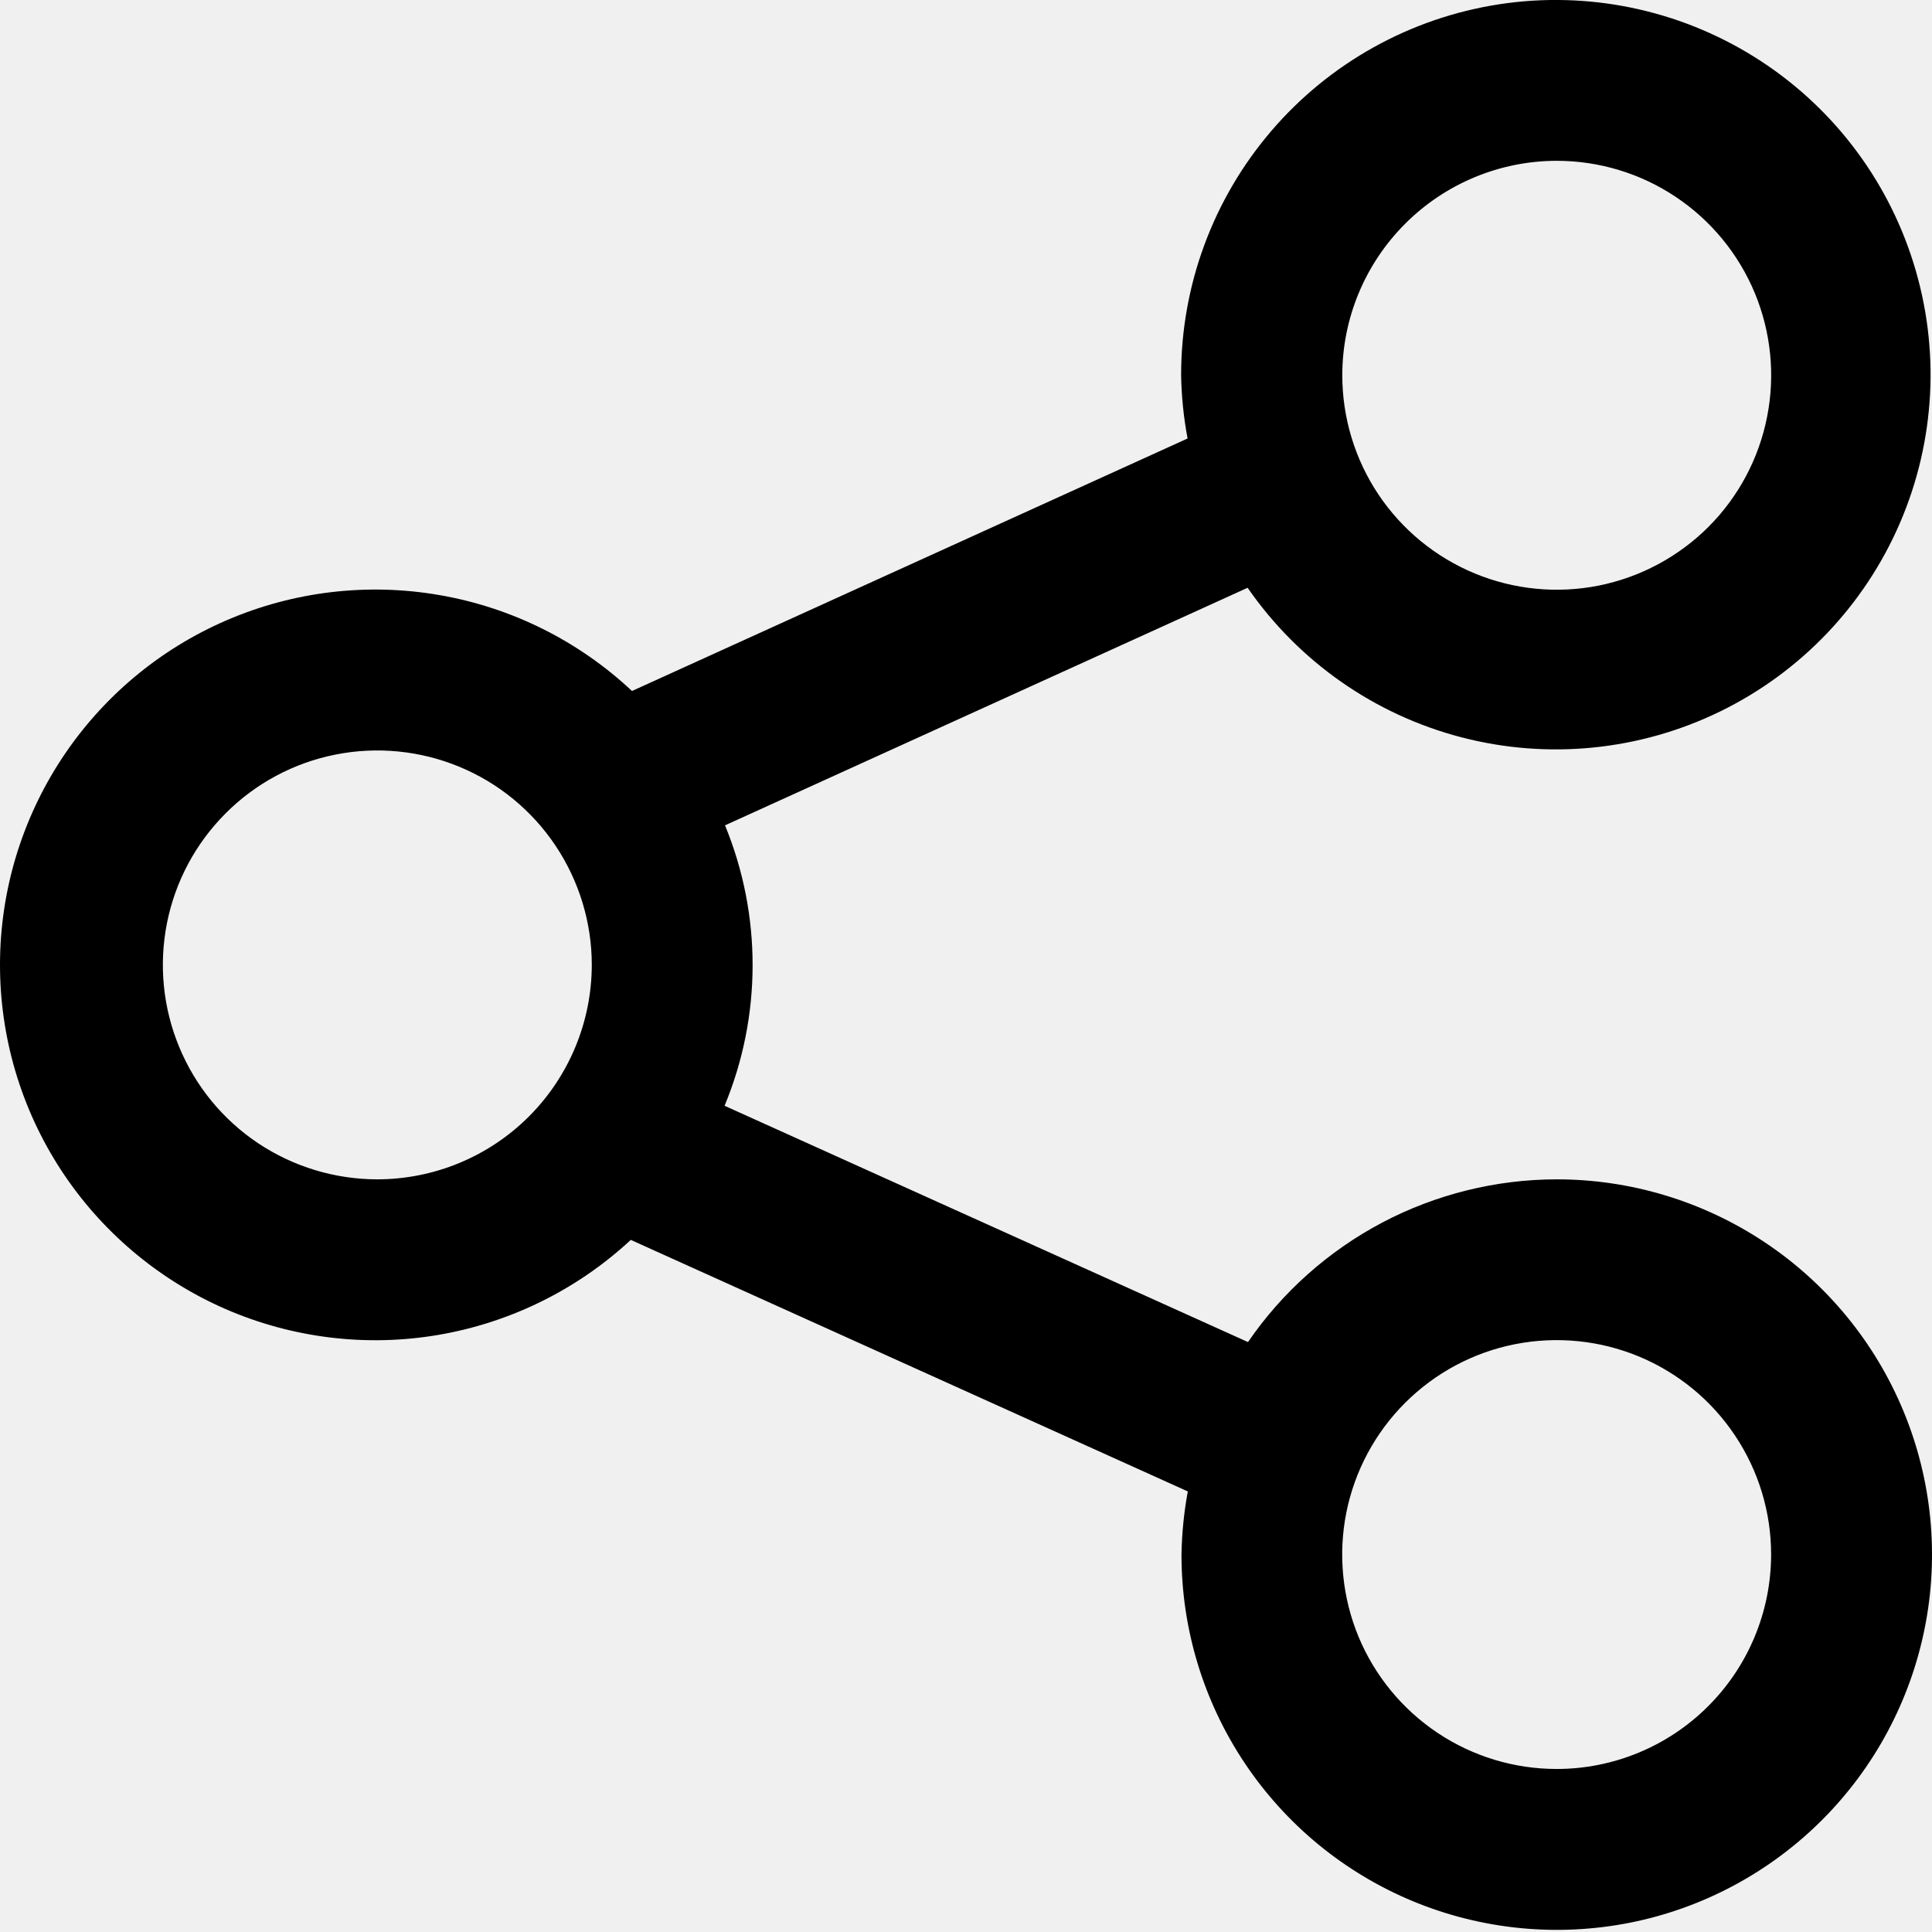
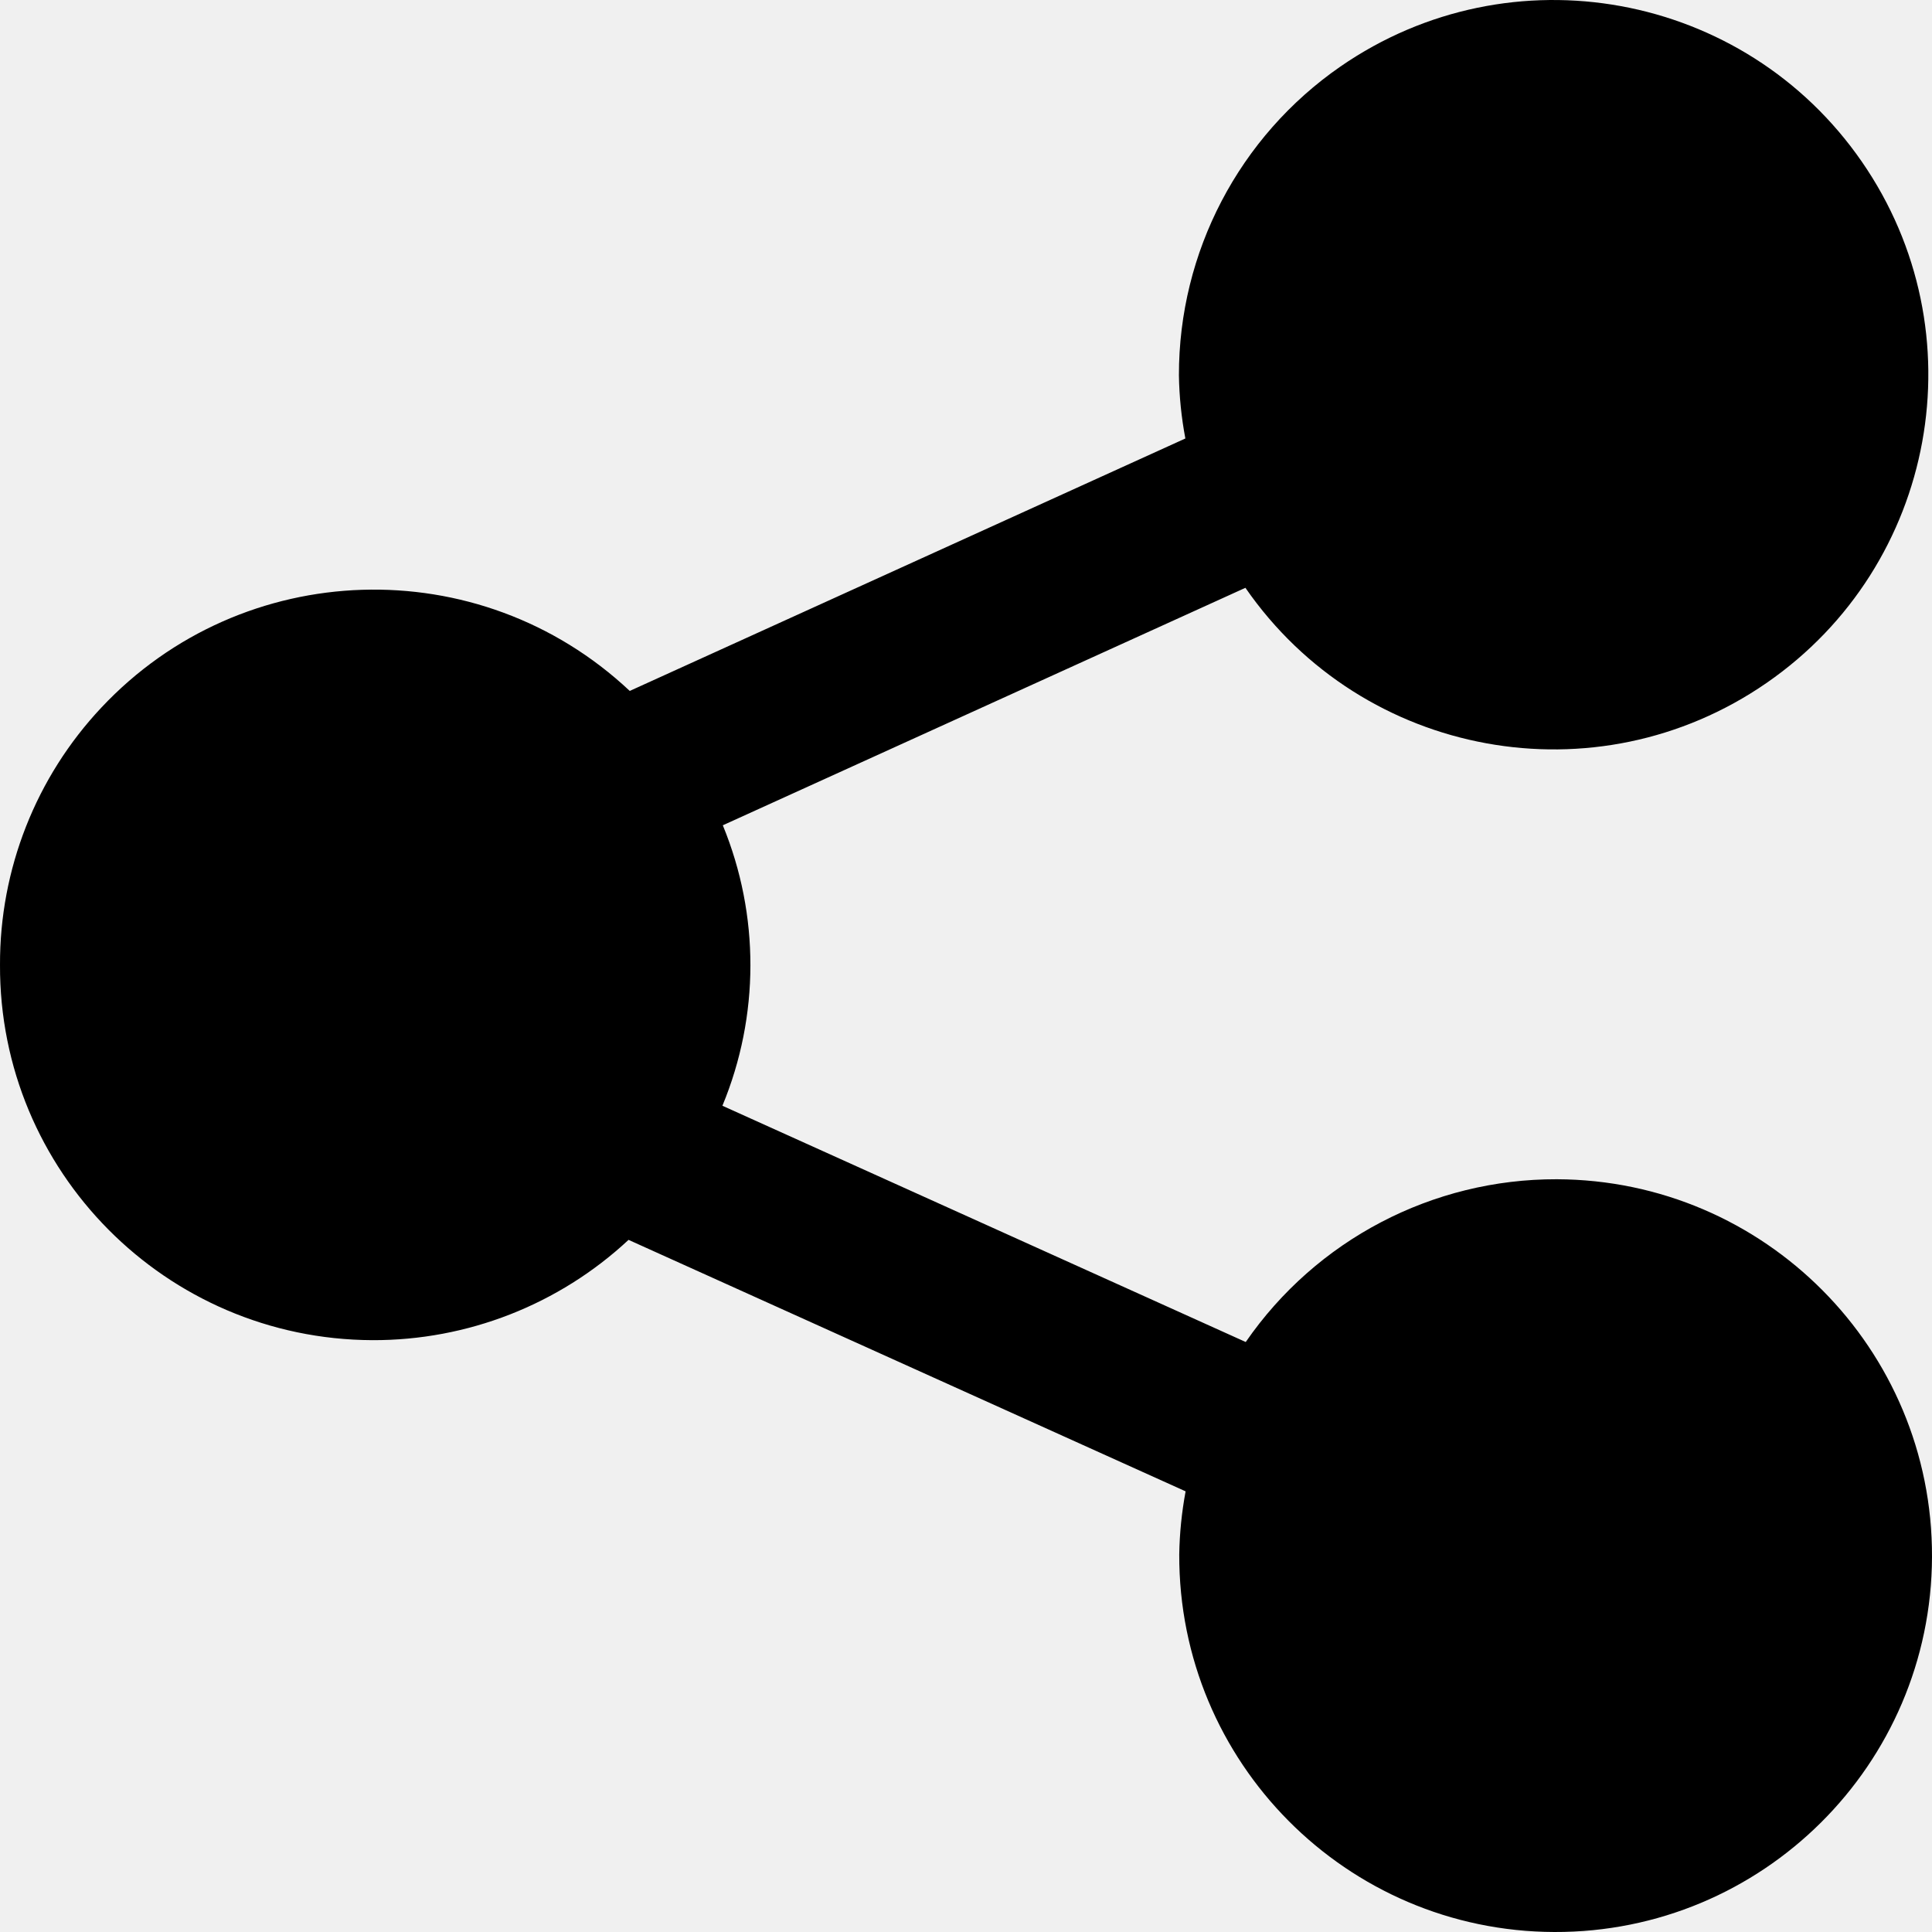
- <svg xmlns="http://www.w3.org/2000/svg" width="26" height="26" viewBox="0 0 26 26" fill="none">
-   <path d="M20.949 15.871C20.131 15.872 19.325 16.072 18.601 16.453C17.878 16.835 17.257 17.387 16.795 18.061L9.751 14.881C10.252 13.673 10.254 12.316 9.757 11.107L16.79 7.91C17.476 8.902 18.495 9.616 19.662 9.921C20.828 10.226 22.066 10.103 23.15 9.574C24.234 9.045 25.092 8.145 25.569 7.037C26.046 5.93 26.111 4.688 25.75 3.537C25.39 2.386 24.63 1.402 23.606 0.764C22.583 0.126 21.364 -0.125 20.172 0.058C18.98 0.242 17.893 0.846 17.109 1.762C16.324 2.678 15.894 3.844 15.895 5.05C15.9 5.336 15.929 5.62 15.982 5.901L8.505 9.299C7.787 8.626 6.888 8.177 5.918 8.009C4.949 7.84 3.951 7.958 3.048 8.348C2.144 8.738 1.375 9.384 0.833 10.206C0.292 11.028 0.002 11.99 1.21975e-05 12.974C-0.002 13.958 0.283 14.921 0.821 15.745C1.359 16.569 2.126 17.218 3.027 17.613C3.929 18.007 4.926 18.13 5.896 17.965C6.866 17.8 7.767 17.356 8.489 16.686L15.985 20.071C15.933 20.351 15.905 20.635 15.9 20.92C15.899 21.919 16.196 22.896 16.75 23.726C17.305 24.557 18.094 25.205 19.017 25.587C19.94 25.969 20.955 26.069 21.935 25.875C22.915 25.68 23.814 25.199 24.521 24.492C25.227 23.786 25.708 22.886 25.903 21.906C26.098 20.927 25.998 19.911 25.615 18.988C25.233 18.066 24.586 17.277 23.755 16.722C22.924 16.167 21.948 15.871 20.949 15.871ZM20.949 2.164C21.52 2.164 22.078 2.333 22.552 2.65C23.027 2.967 23.397 3.418 23.616 3.945C23.834 4.473 23.892 5.053 23.78 5.613C23.669 6.173 23.395 6.687 22.991 7.091C22.587 7.494 22.073 7.769 21.513 7.881C20.953 7.992 20.373 7.935 19.846 7.717C19.318 7.498 18.867 7.128 18.55 6.654C18.233 6.179 18.064 5.621 18.064 5.05C18.064 4.285 18.369 3.552 18.91 3.011C19.45 2.47 20.184 2.165 20.949 2.164ZM5.079 15.871C4.508 15.871 3.95 15.702 3.475 15.386C3 15.069 2.63 14.618 2.412 14.091C2.193 13.563 2.136 12.983 2.247 12.423C2.358 11.863 2.633 11.349 3.037 10.945C3.44 10.541 3.954 10.266 4.514 10.155C5.074 10.043 5.655 10.101 6.182 10.319C6.709 10.537 7.16 10.907 7.477 11.382C7.794 11.857 7.964 12.415 7.964 12.985C7.963 13.75 7.659 14.484 7.118 15.025C6.577 15.566 5.844 15.87 5.079 15.871ZM20.949 23.806C20.378 23.806 19.82 23.637 19.346 23.32C18.871 23.003 18.501 22.552 18.282 22.025C18.064 21.497 18.007 20.917 18.118 20.357C18.23 19.797 18.505 19.283 18.908 18.88C19.312 18.476 19.826 18.201 20.386 18.09C20.946 17.979 21.526 18.036 22.053 18.254C22.581 18.473 23.031 18.842 23.348 19.317C23.666 19.792 23.835 20.35 23.835 20.92C23.834 21.686 23.53 22.419 22.989 22.96C22.448 23.502 21.714 23.806 20.949 23.806Z" fill="black" />
+ <svg xmlns="http://www.w3.org/2000/svg" width="24" height="24" viewBox="0 0 24 24" fill="none">
+   <g clip-path="url(#clip0_445_3502)">
+     <path d="M3.75691e-05 11.986C-0.01 14.55 2.06 16.637 4.625 16.648C5.806 16.652 6.944 16.207 7.808 15.402L14.728 18.526C14.68 18.785 14.653 19.047 14.649 19.31C14.641 21.892 16.727 23.992 19.309 24C21.892 24.008 23.991 21.922 24 19.34C24.008 16.758 21.921 14.658 19.339 14.649C17.796 14.645 16.351 15.401 15.475 16.671L8.974 13.736C9.436 12.621 9.438 11.368 8.979 10.252L15.471 7.302C16.933 9.416 19.832 9.945 21.946 8.483C24.061 7.021 24.59 4.122 23.128 2.008C21.666 -0.107 18.767 -0.635 16.652 0.826C15.393 1.697 14.643 3.131 14.645 4.662C14.649 4.925 14.676 5.188 14.725 5.447L7.823 8.583C5.954 6.827 3.014 6.92 1.259 8.79C0.446 9.655 -0.004 10.799 3.75691e-05 11.986Z" fill="black" />
+   </g>
+   <defs>
+     <clipPath id="clip0_445_3502">
+       <rect width="24" height="24" fill="white" />
+     </clipPath>
+   </defs>
</svg>
